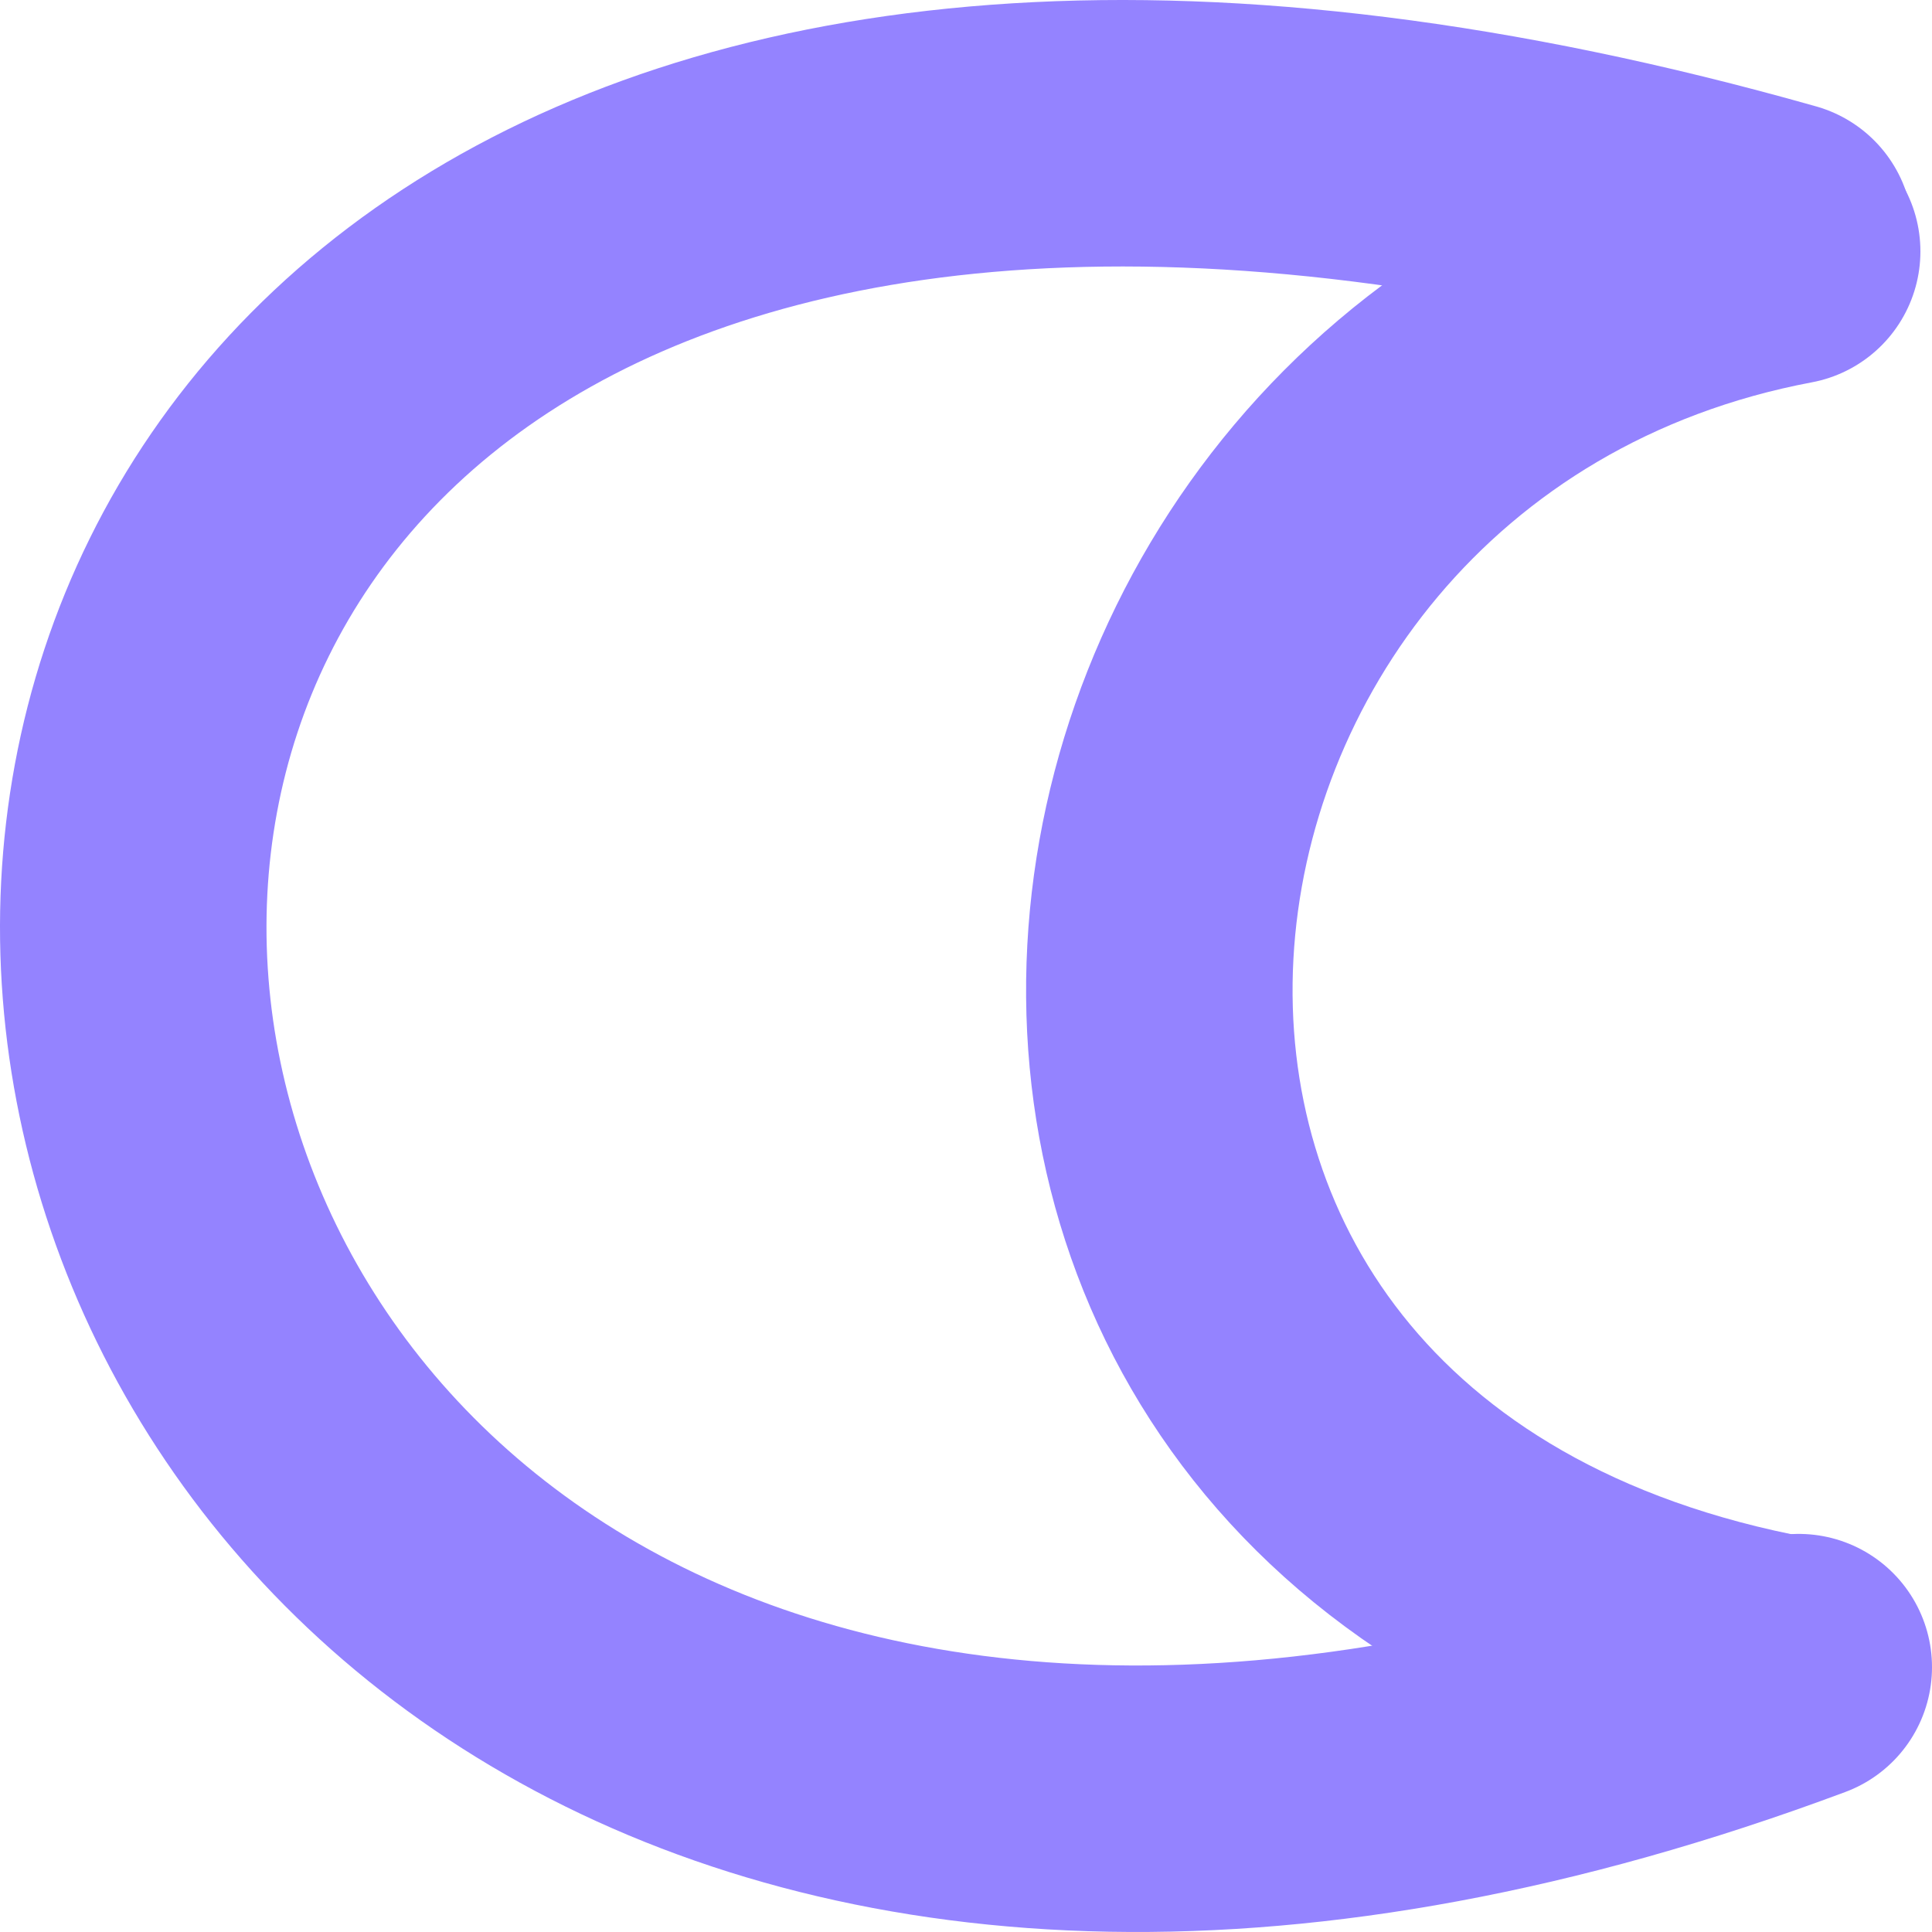
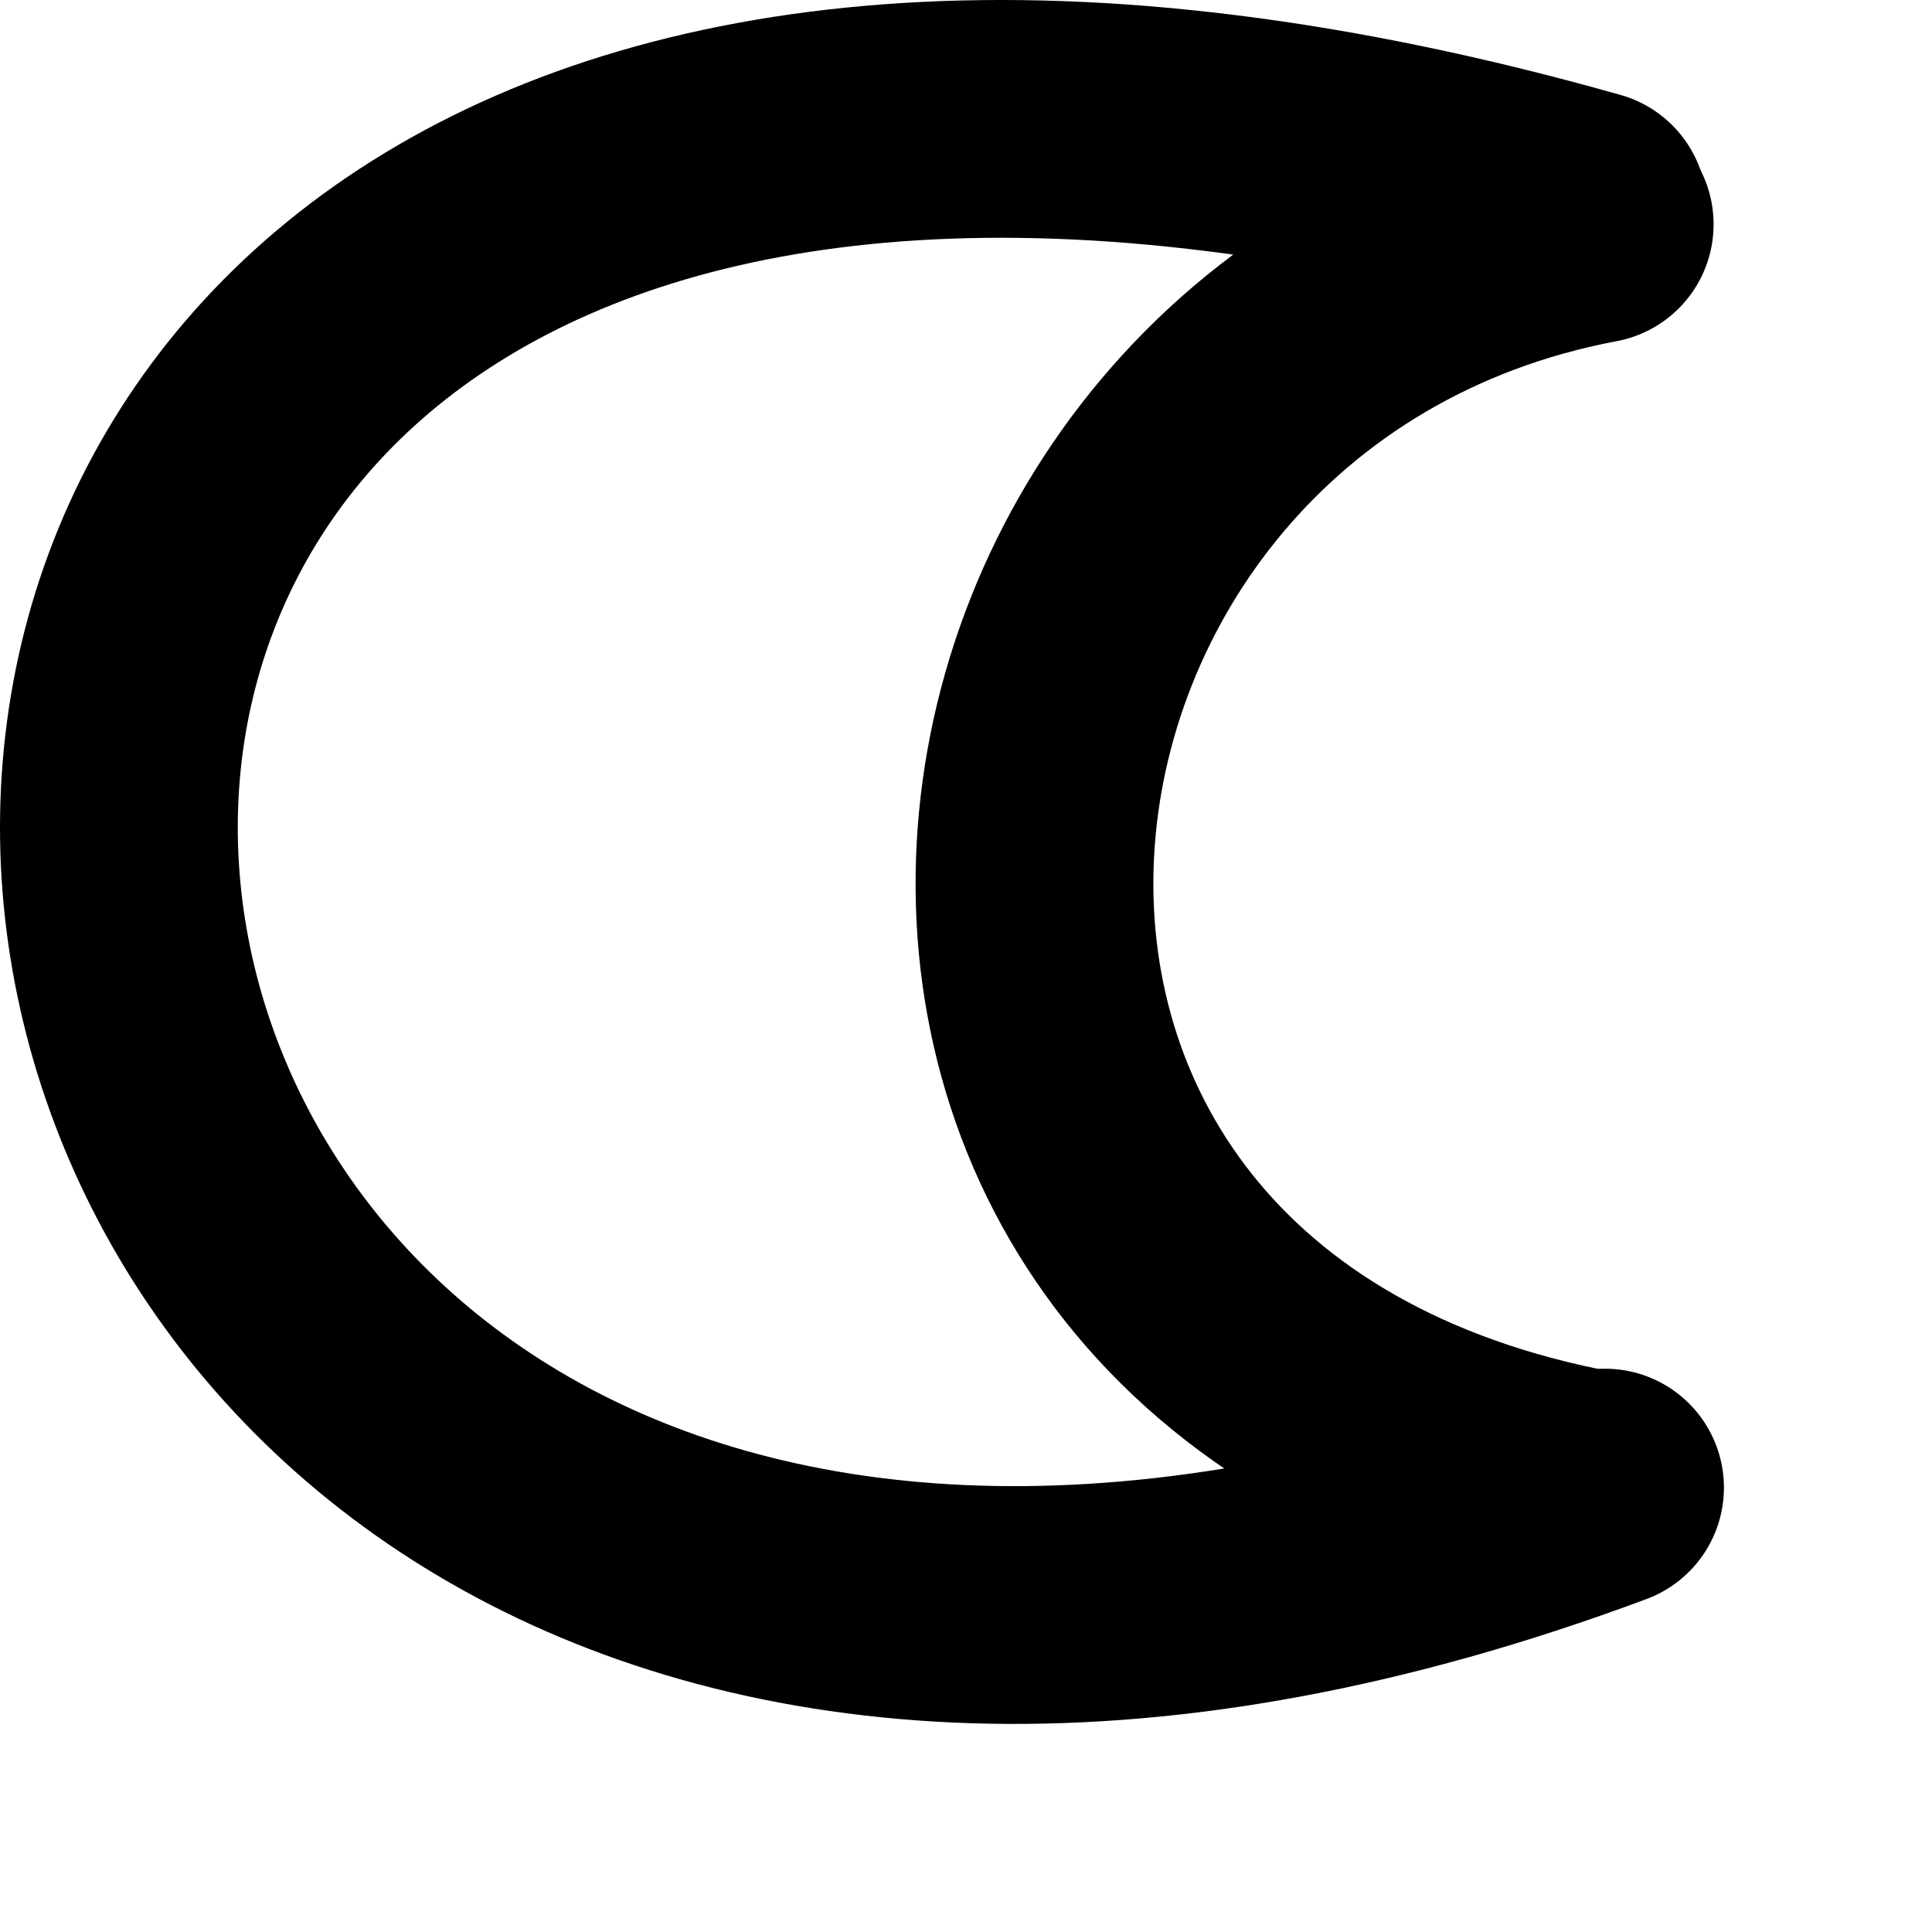
- <svg xmlns="http://www.w3.org/2000/svg" width="58" height="58" viewBox="0 0 58 58" fill="none">
-   <path d="M53.652 50.109C26.519 45.105 30.606 11.889 53.652 7.547" stroke="#9483FF" stroke-width="8" stroke-linecap="round" />
-   <path d="M53.436 7.044C-17.243 -12.964 -7.71 73.079 54 50.049" stroke="#9483FF" stroke-width="8" stroke-linecap="round" />
+ <svg xmlns="http://www.w3.org/2000/svg" height="100%" width="100%" viewBox="0 0 65 65" fill="none">
+   <path d="M53.652 50.109C26.519 45.105 30.606 11.889 53.652 7.547" stroke="currentColor" stroke-width="8" stroke-linecap="round" />
+   <path d="M53.436 7.044C-17.243 -12.964 -7.71 73.079 54 50.049" stroke="currentColor" stroke-width="8" stroke-linecap="round" />
</svg>
